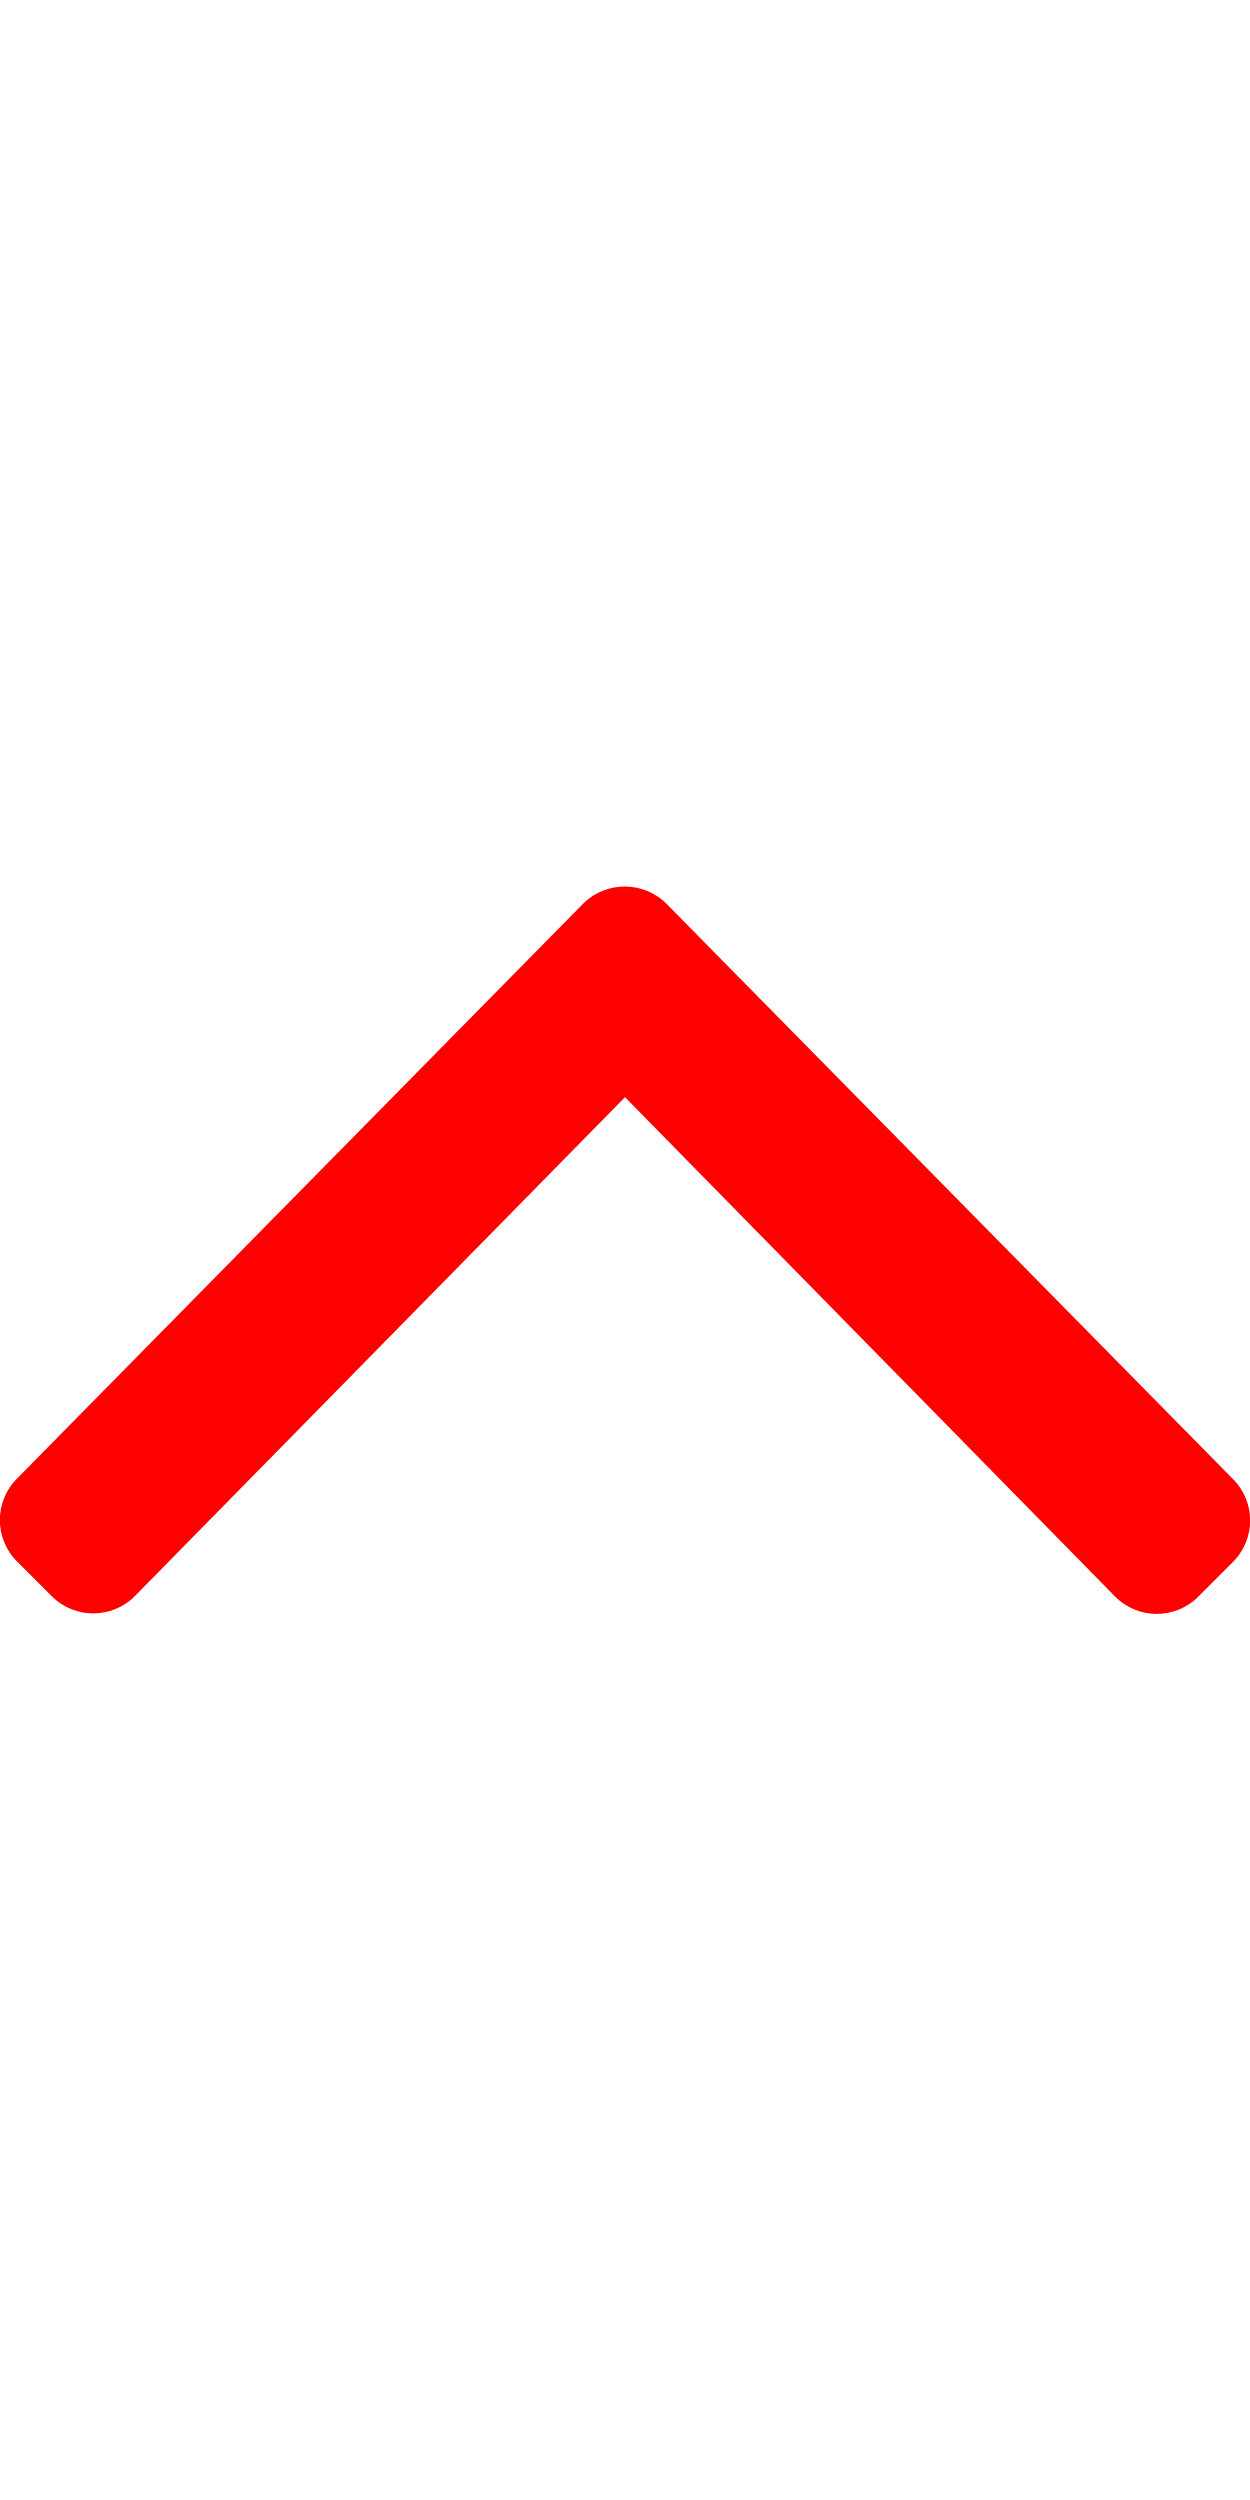
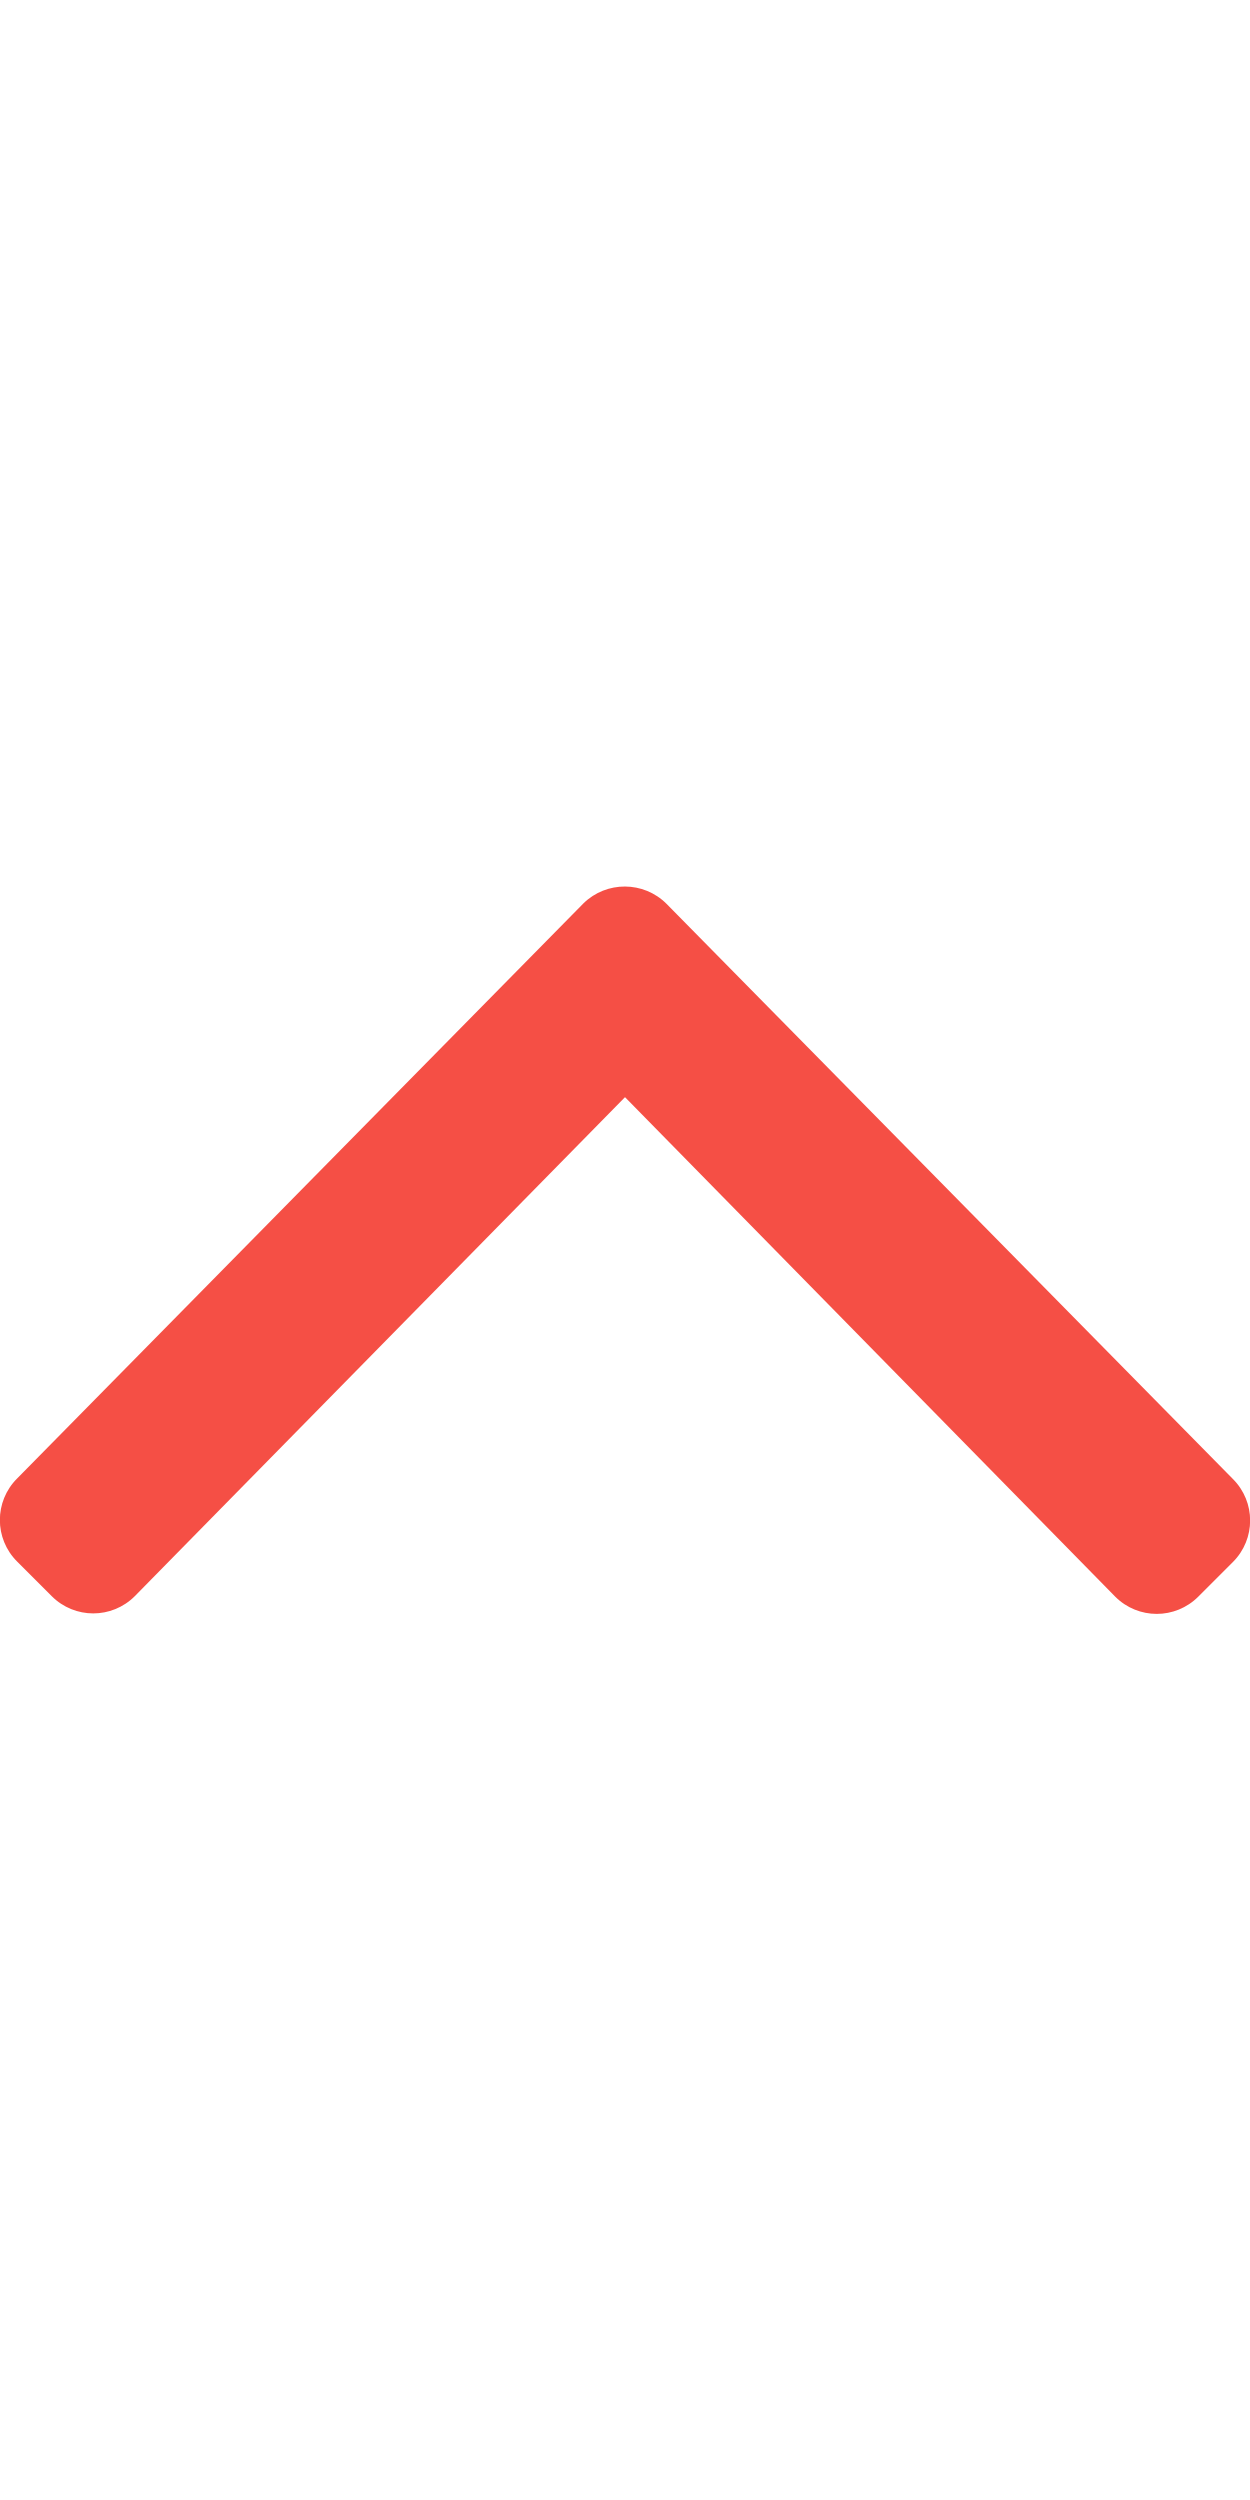
<svg xmlns="http://www.w3.org/2000/svg" viewBox="0 0 256 512">
-   <path fill="red" d="M136.5 185.1l116 117.8c4.7 4.7 4.7 12.3 0 17l-7.1 7.1c-4.7 4.7-12.3 4.7-17 0L128 224.7 27.6 326.9c-4.7 4.7-12.3 4.7-17 0l-7.1-7.1c-4.7-4.7-4.7-12.3 0-17l116-117.8c4.7-4.6 12.3-4.6 17 .1z" />
+   <path fill="#f54f45" d="M136.5 185.1l116 117.8c4.7 4.7 4.7 12.3 0 17l-7.1 7.1c-4.7 4.7-12.3 4.7-17 0L128 224.7 27.6 326.9c-4.7 4.7-12.3 4.7-17 0l-7.1-7.1c-4.7-4.7-4.7-12.3 0-17l116-117.8c4.7-4.6 12.3-4.6 17 .1z" />
</svg>
